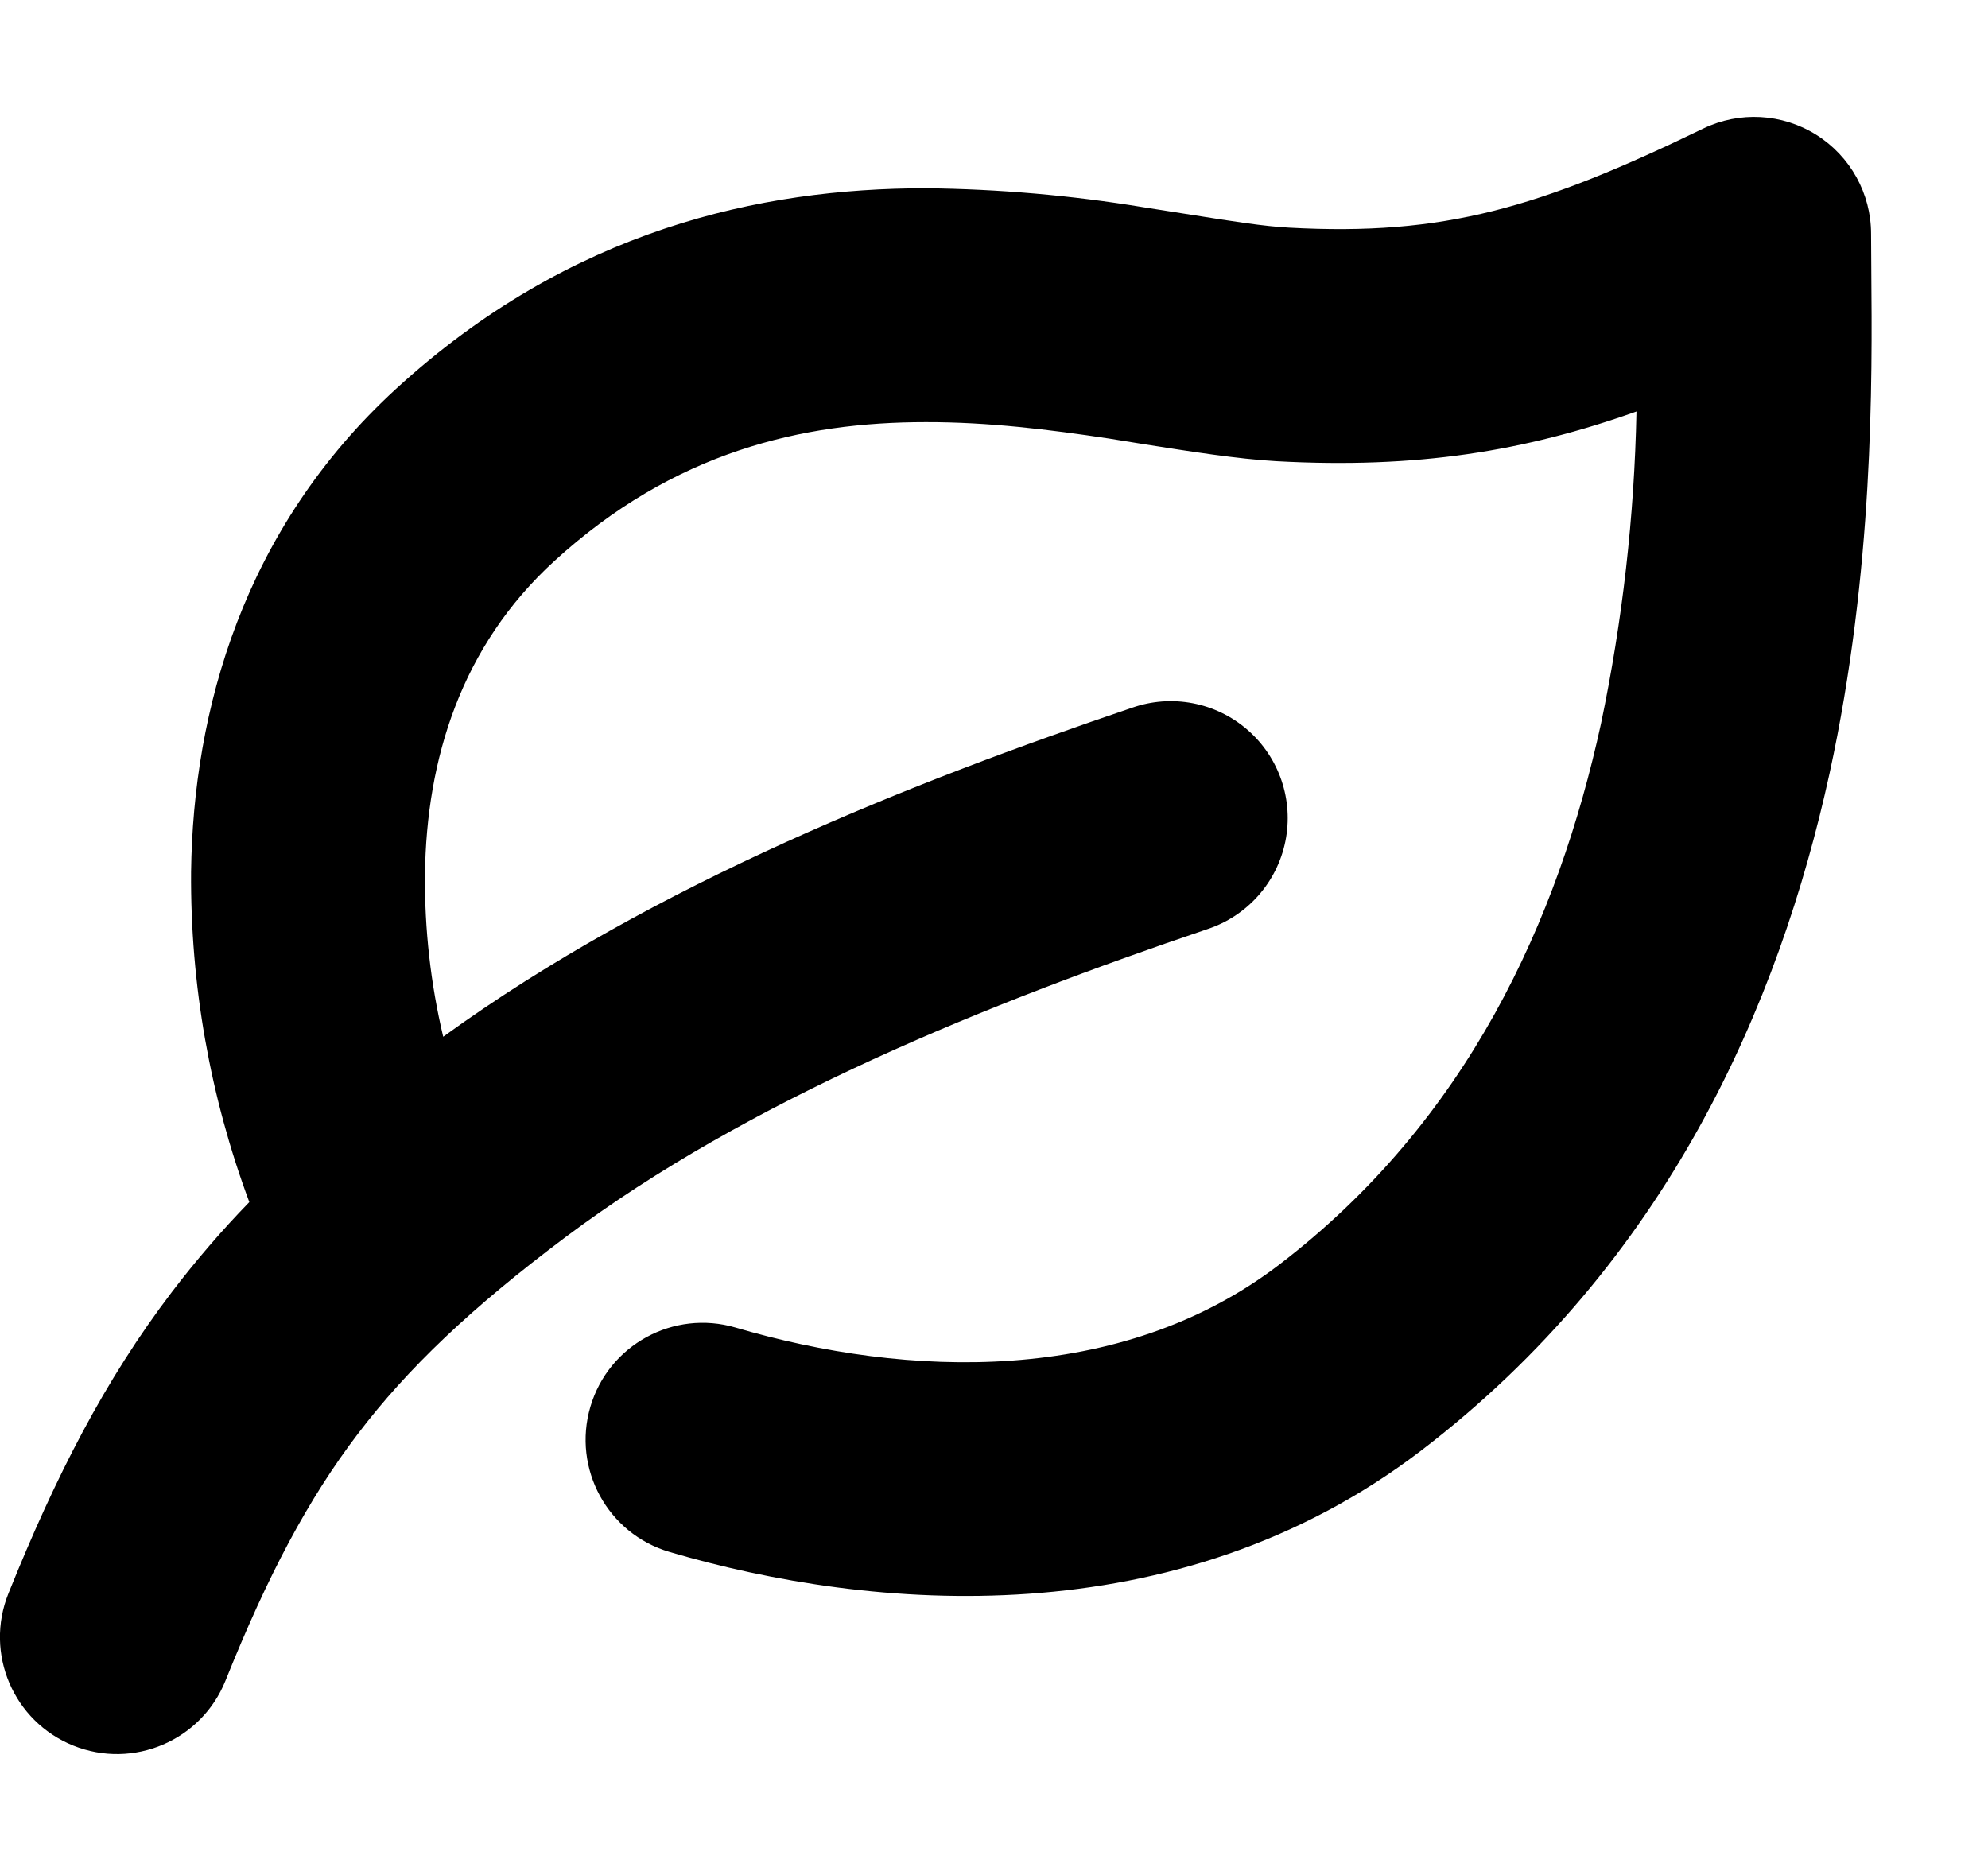
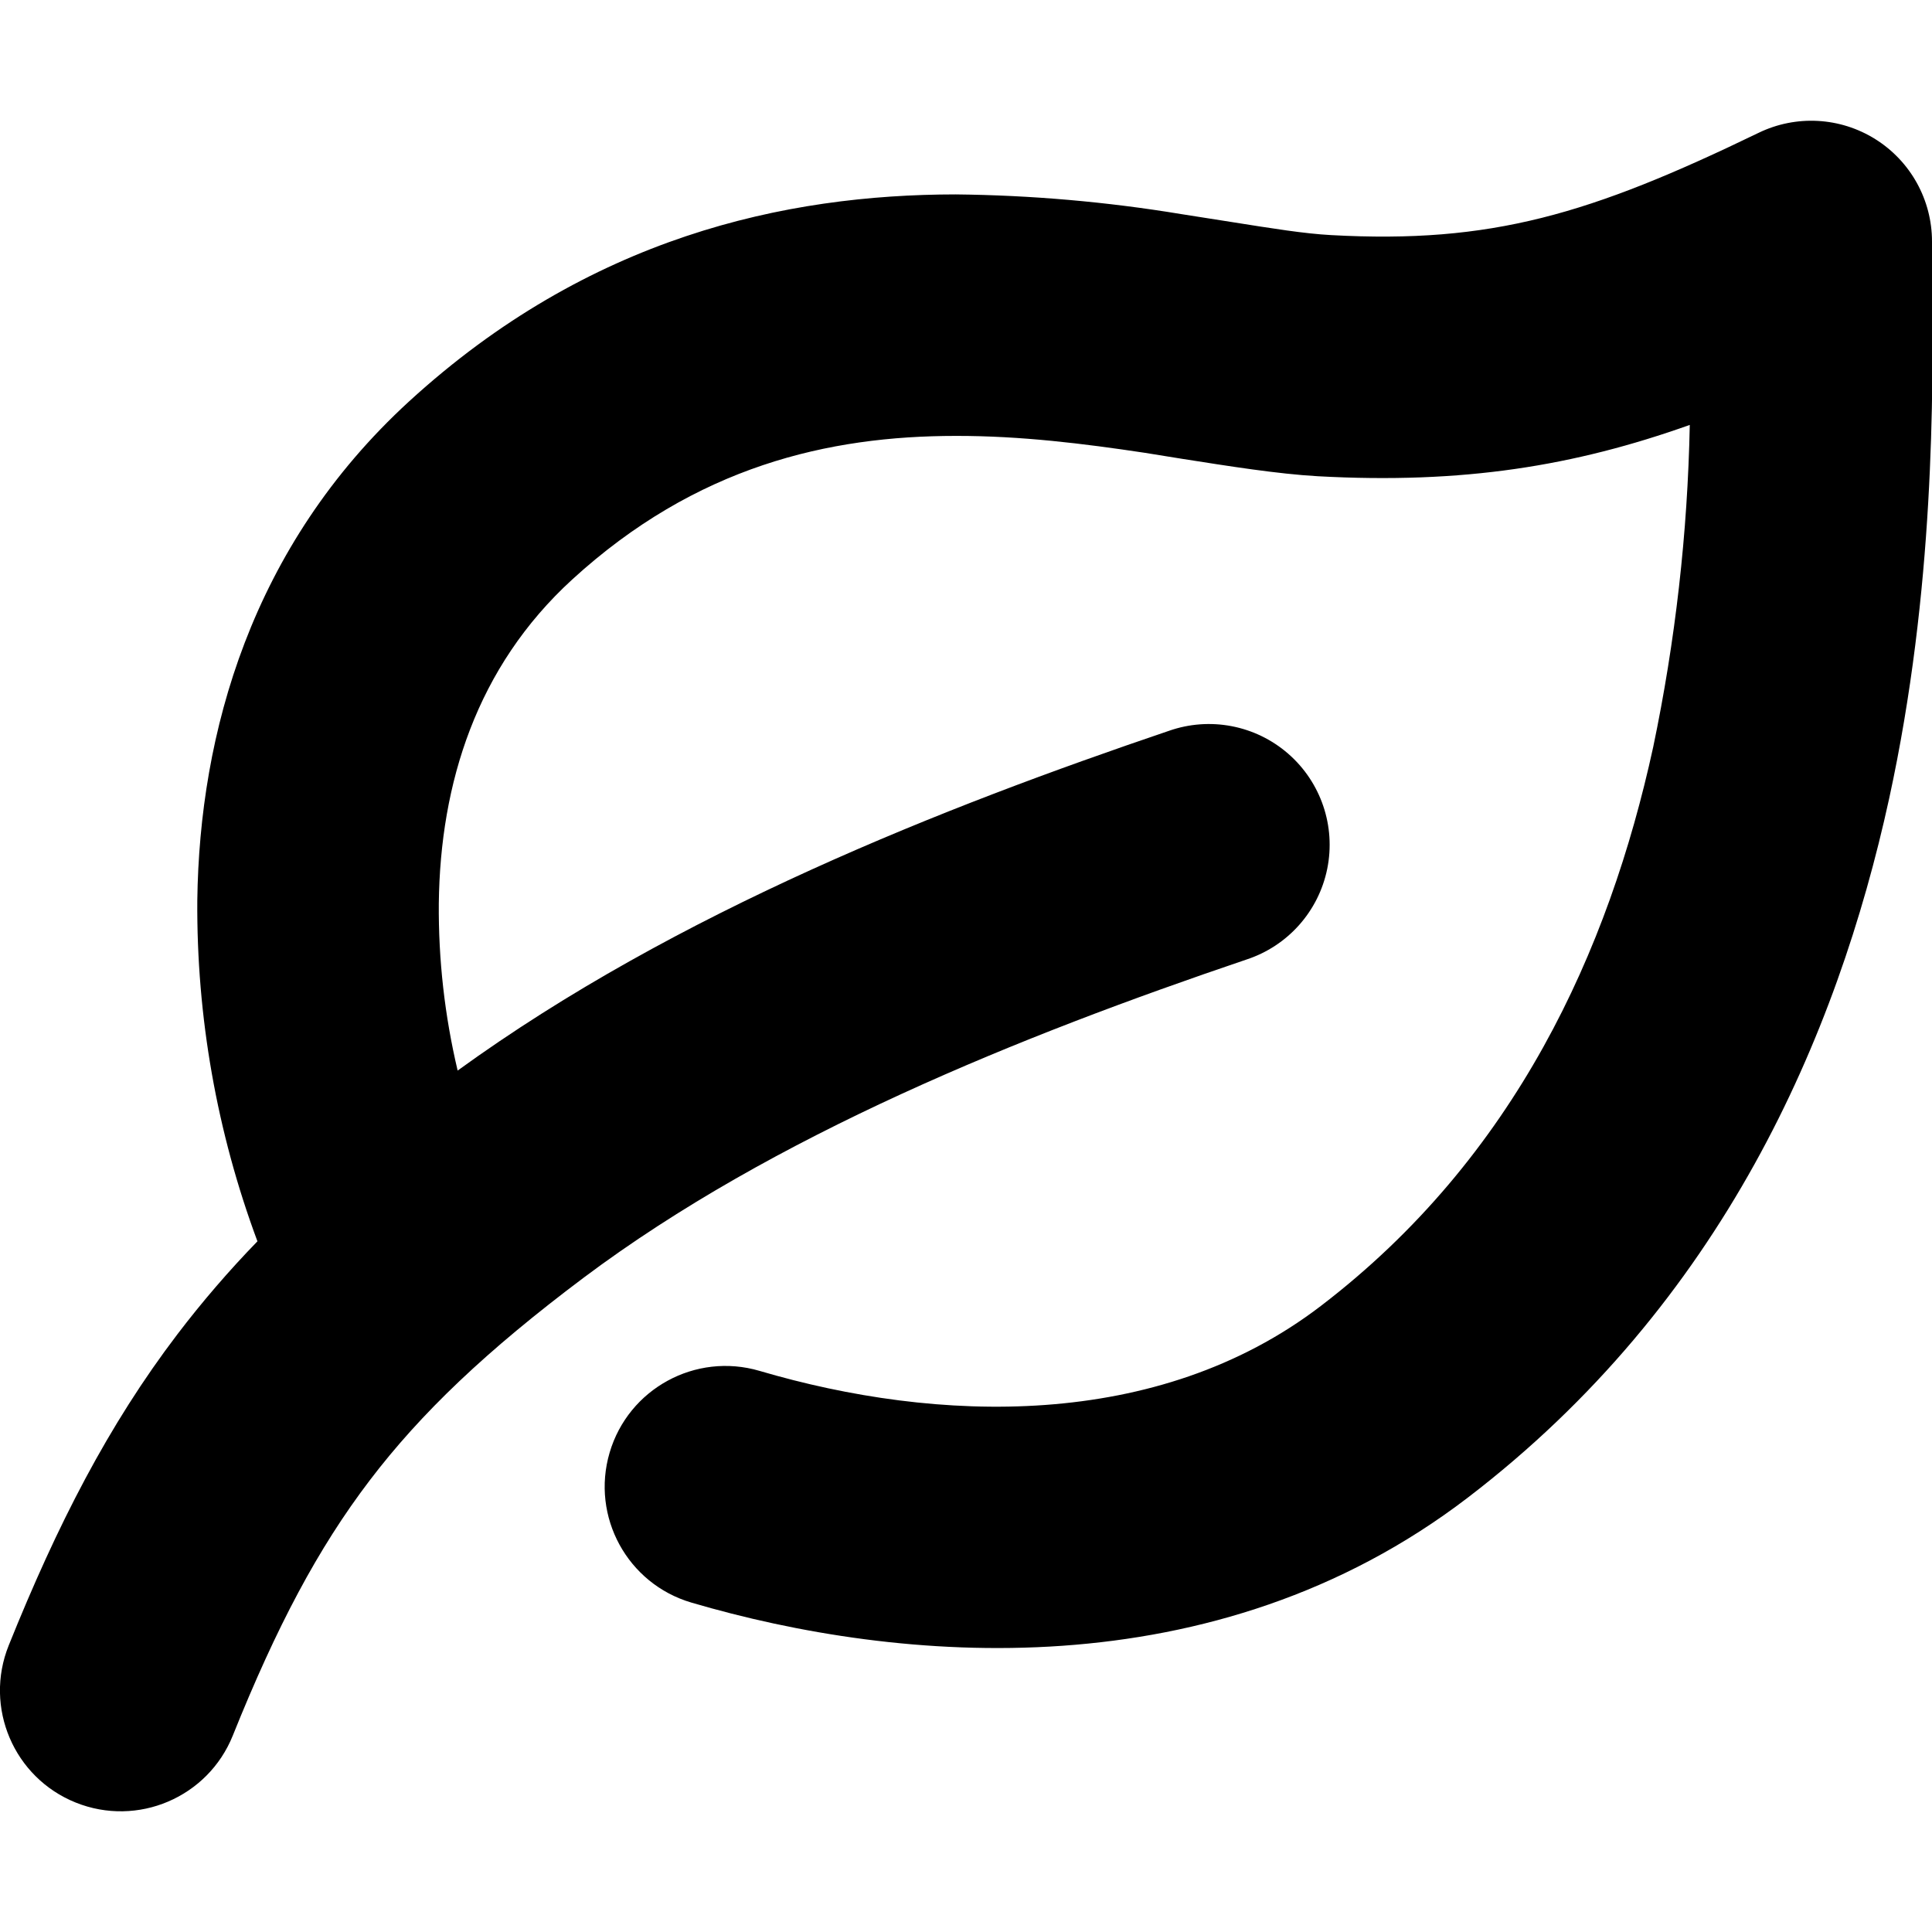
- <svg xmlns="http://www.w3.org/2000/svg" width="17" height="16" viewBox="0 0 17 16">
+ <svg xmlns="http://www.w3.org/2000/svg" width="16" height="16" viewBox="0 0 16 16">
  <path d="M16 2a1 1 0 0 0-1.436-.9c-1.396.676-2.214.92-3.54.847-.222-.012-.481-.054-.835-.11l-.407-.064a12.237 12.237 0 0 0-1.868-.163c-1.409.001-3.038.351-4.527 1.715-1.309 1.2-1.735 2.753-1.753 4.13a7.931 7.931 0 0 0 .498 2.825 8.52 8.52 0 0 0-.663.77c-.572.752-.994 1.575-1.397 2.577a1 1 0 0 0 1.856.746c.363-.904.706-1.551 1.133-2.112.426-.56.968-1.076 1.773-1.68 1.572-1.178 3.615-2 5.487-2.634a1 1 0 1 0-.642-1.894c-1.855.629-4.077 1.499-5.889 2.813a5.808 5.808 0 0 1-.156-1.385c.012-.993.311-1.955 1.104-2.681 1.027-.94 2.125-1.19 3.178-1.19.538-.001 1.06.064 1.565.14l.31.05c.383.06.788.125 1.123.144 1.203.066 2.125-.085 3.08-.425a14.437 14.437 0 0 1-.303 2.668c-.367 1.684-1.142 3.397-2.752 4.628-1.356 1.038-3.183.97-4.649.538a1 1 0 0 0-.564 1.919c1.721.506 4.329.737 6.428-.868 2.11-1.613 3.061-3.822 3.491-5.79.378-1.735.365-3.36.357-4.293v-.004A38.805 38.805 0 0 1 16 2Z" />
</svg>
